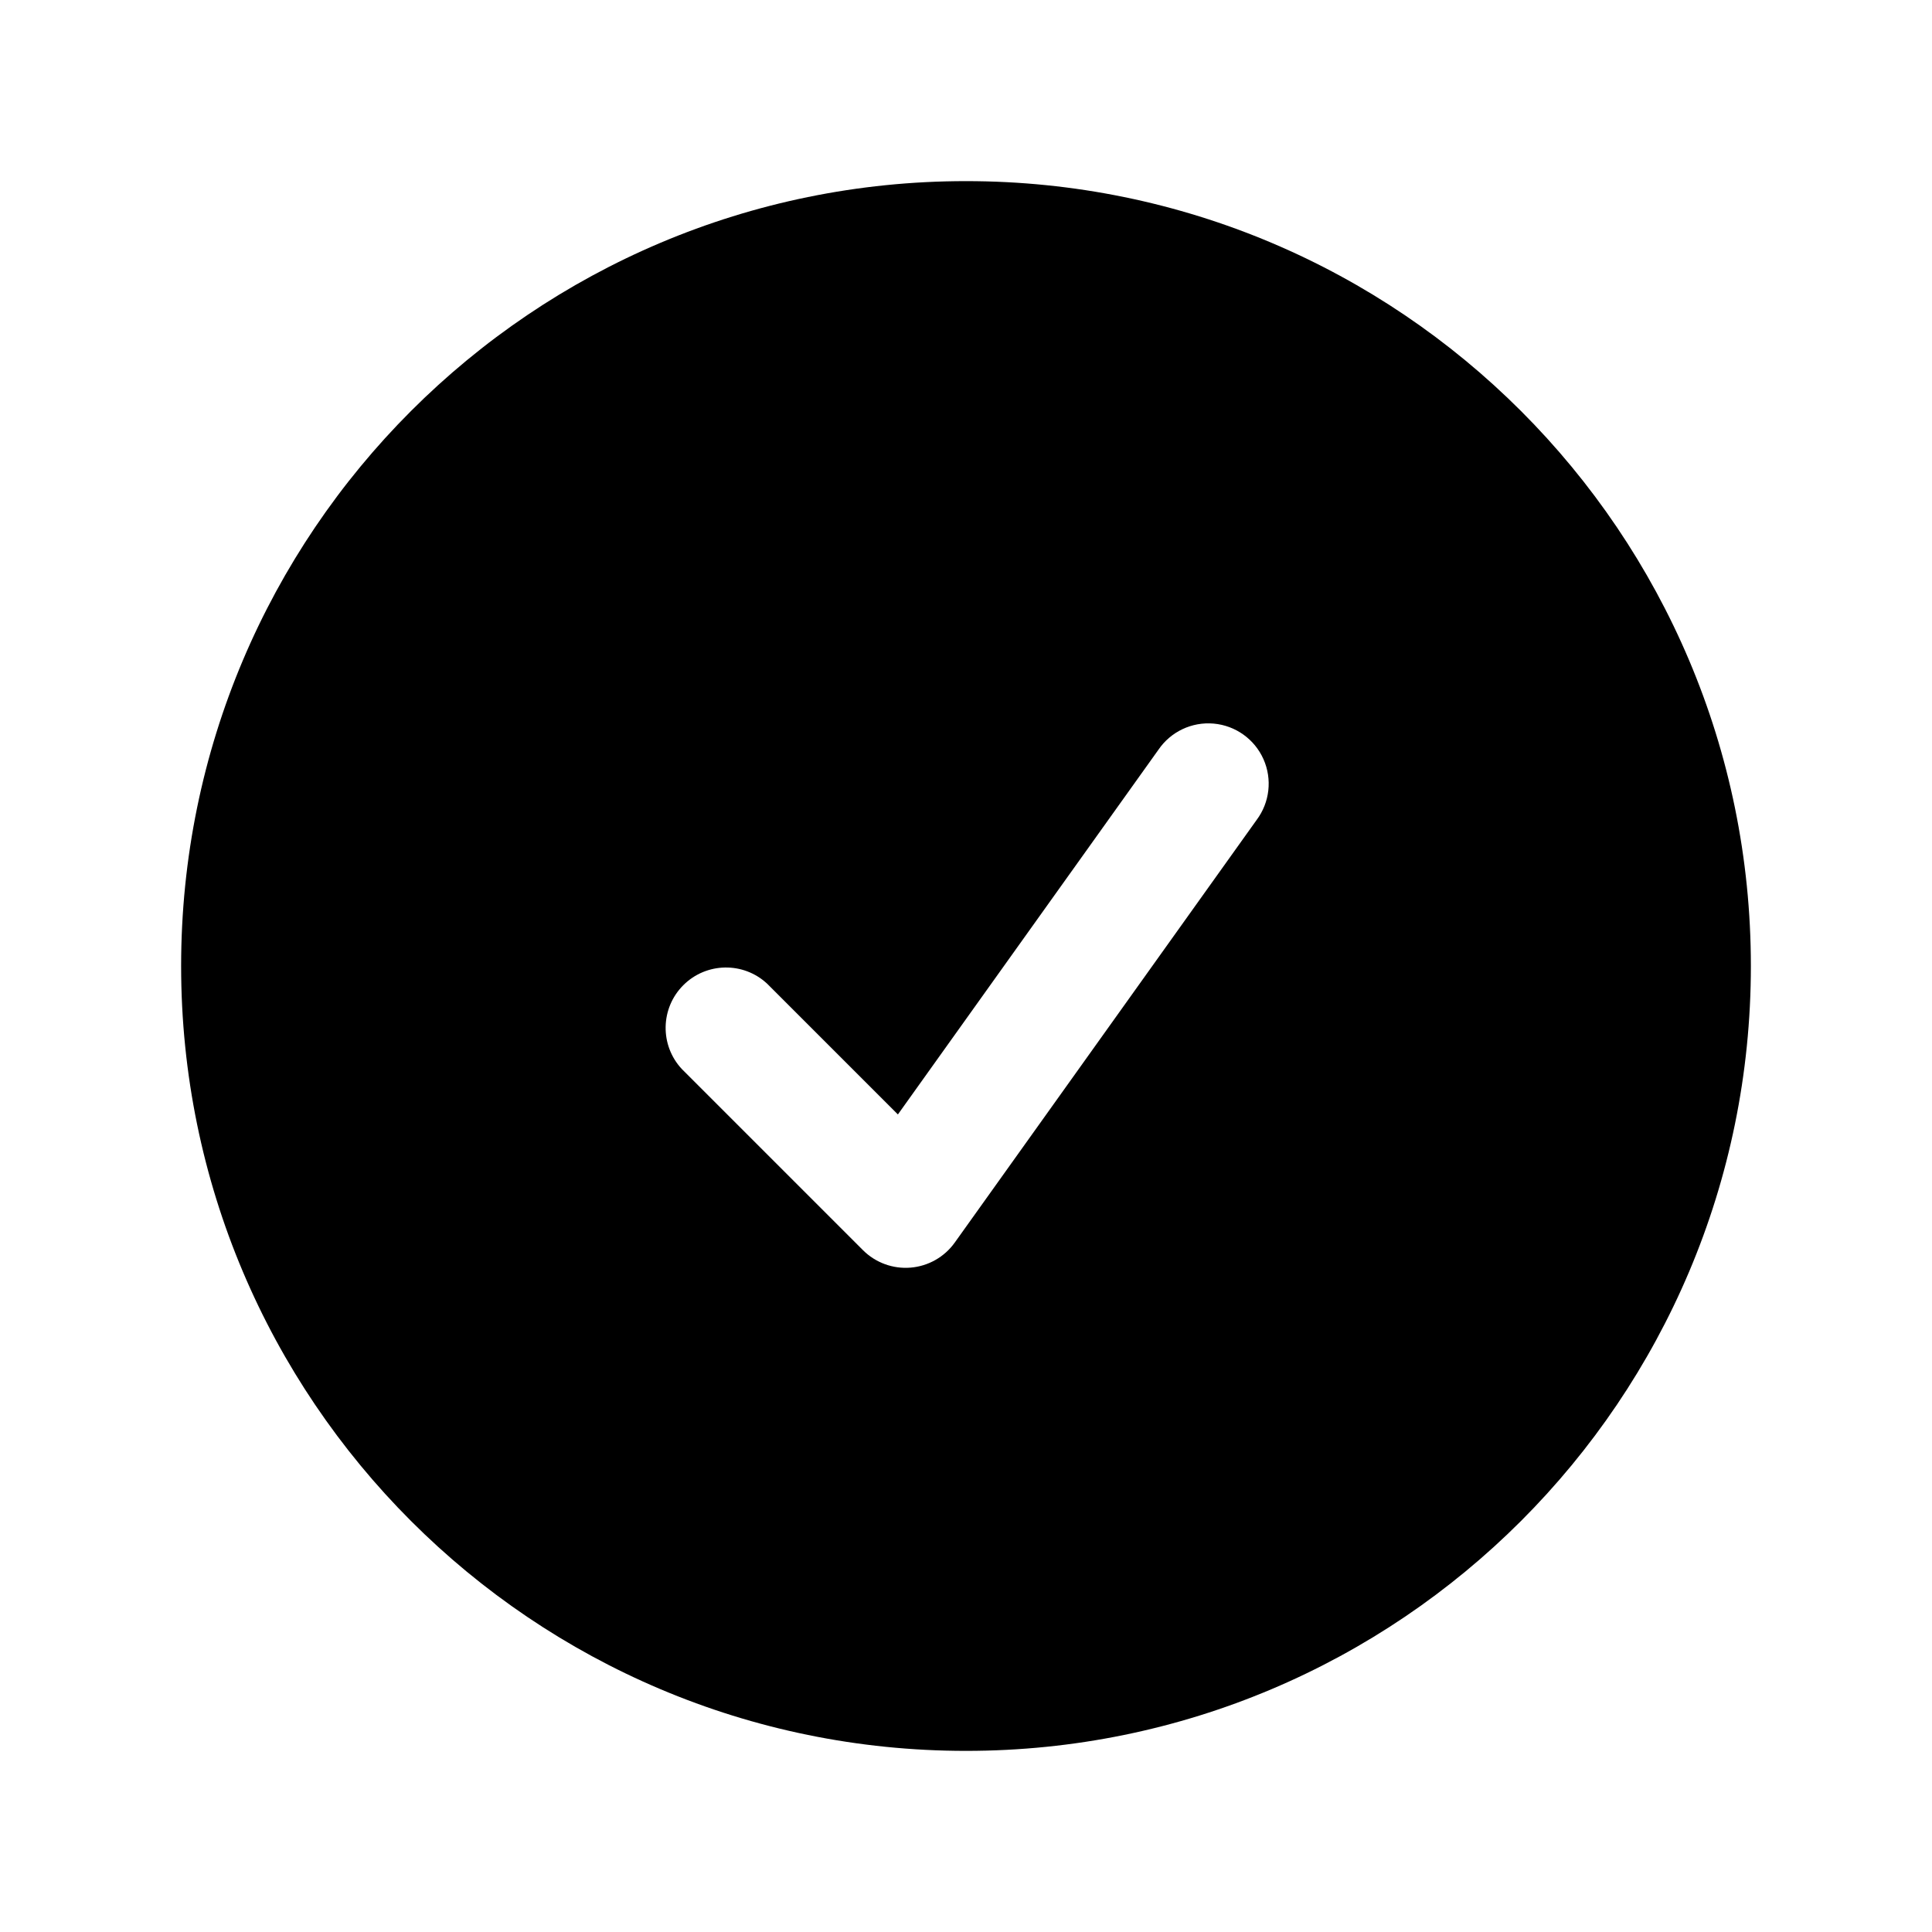
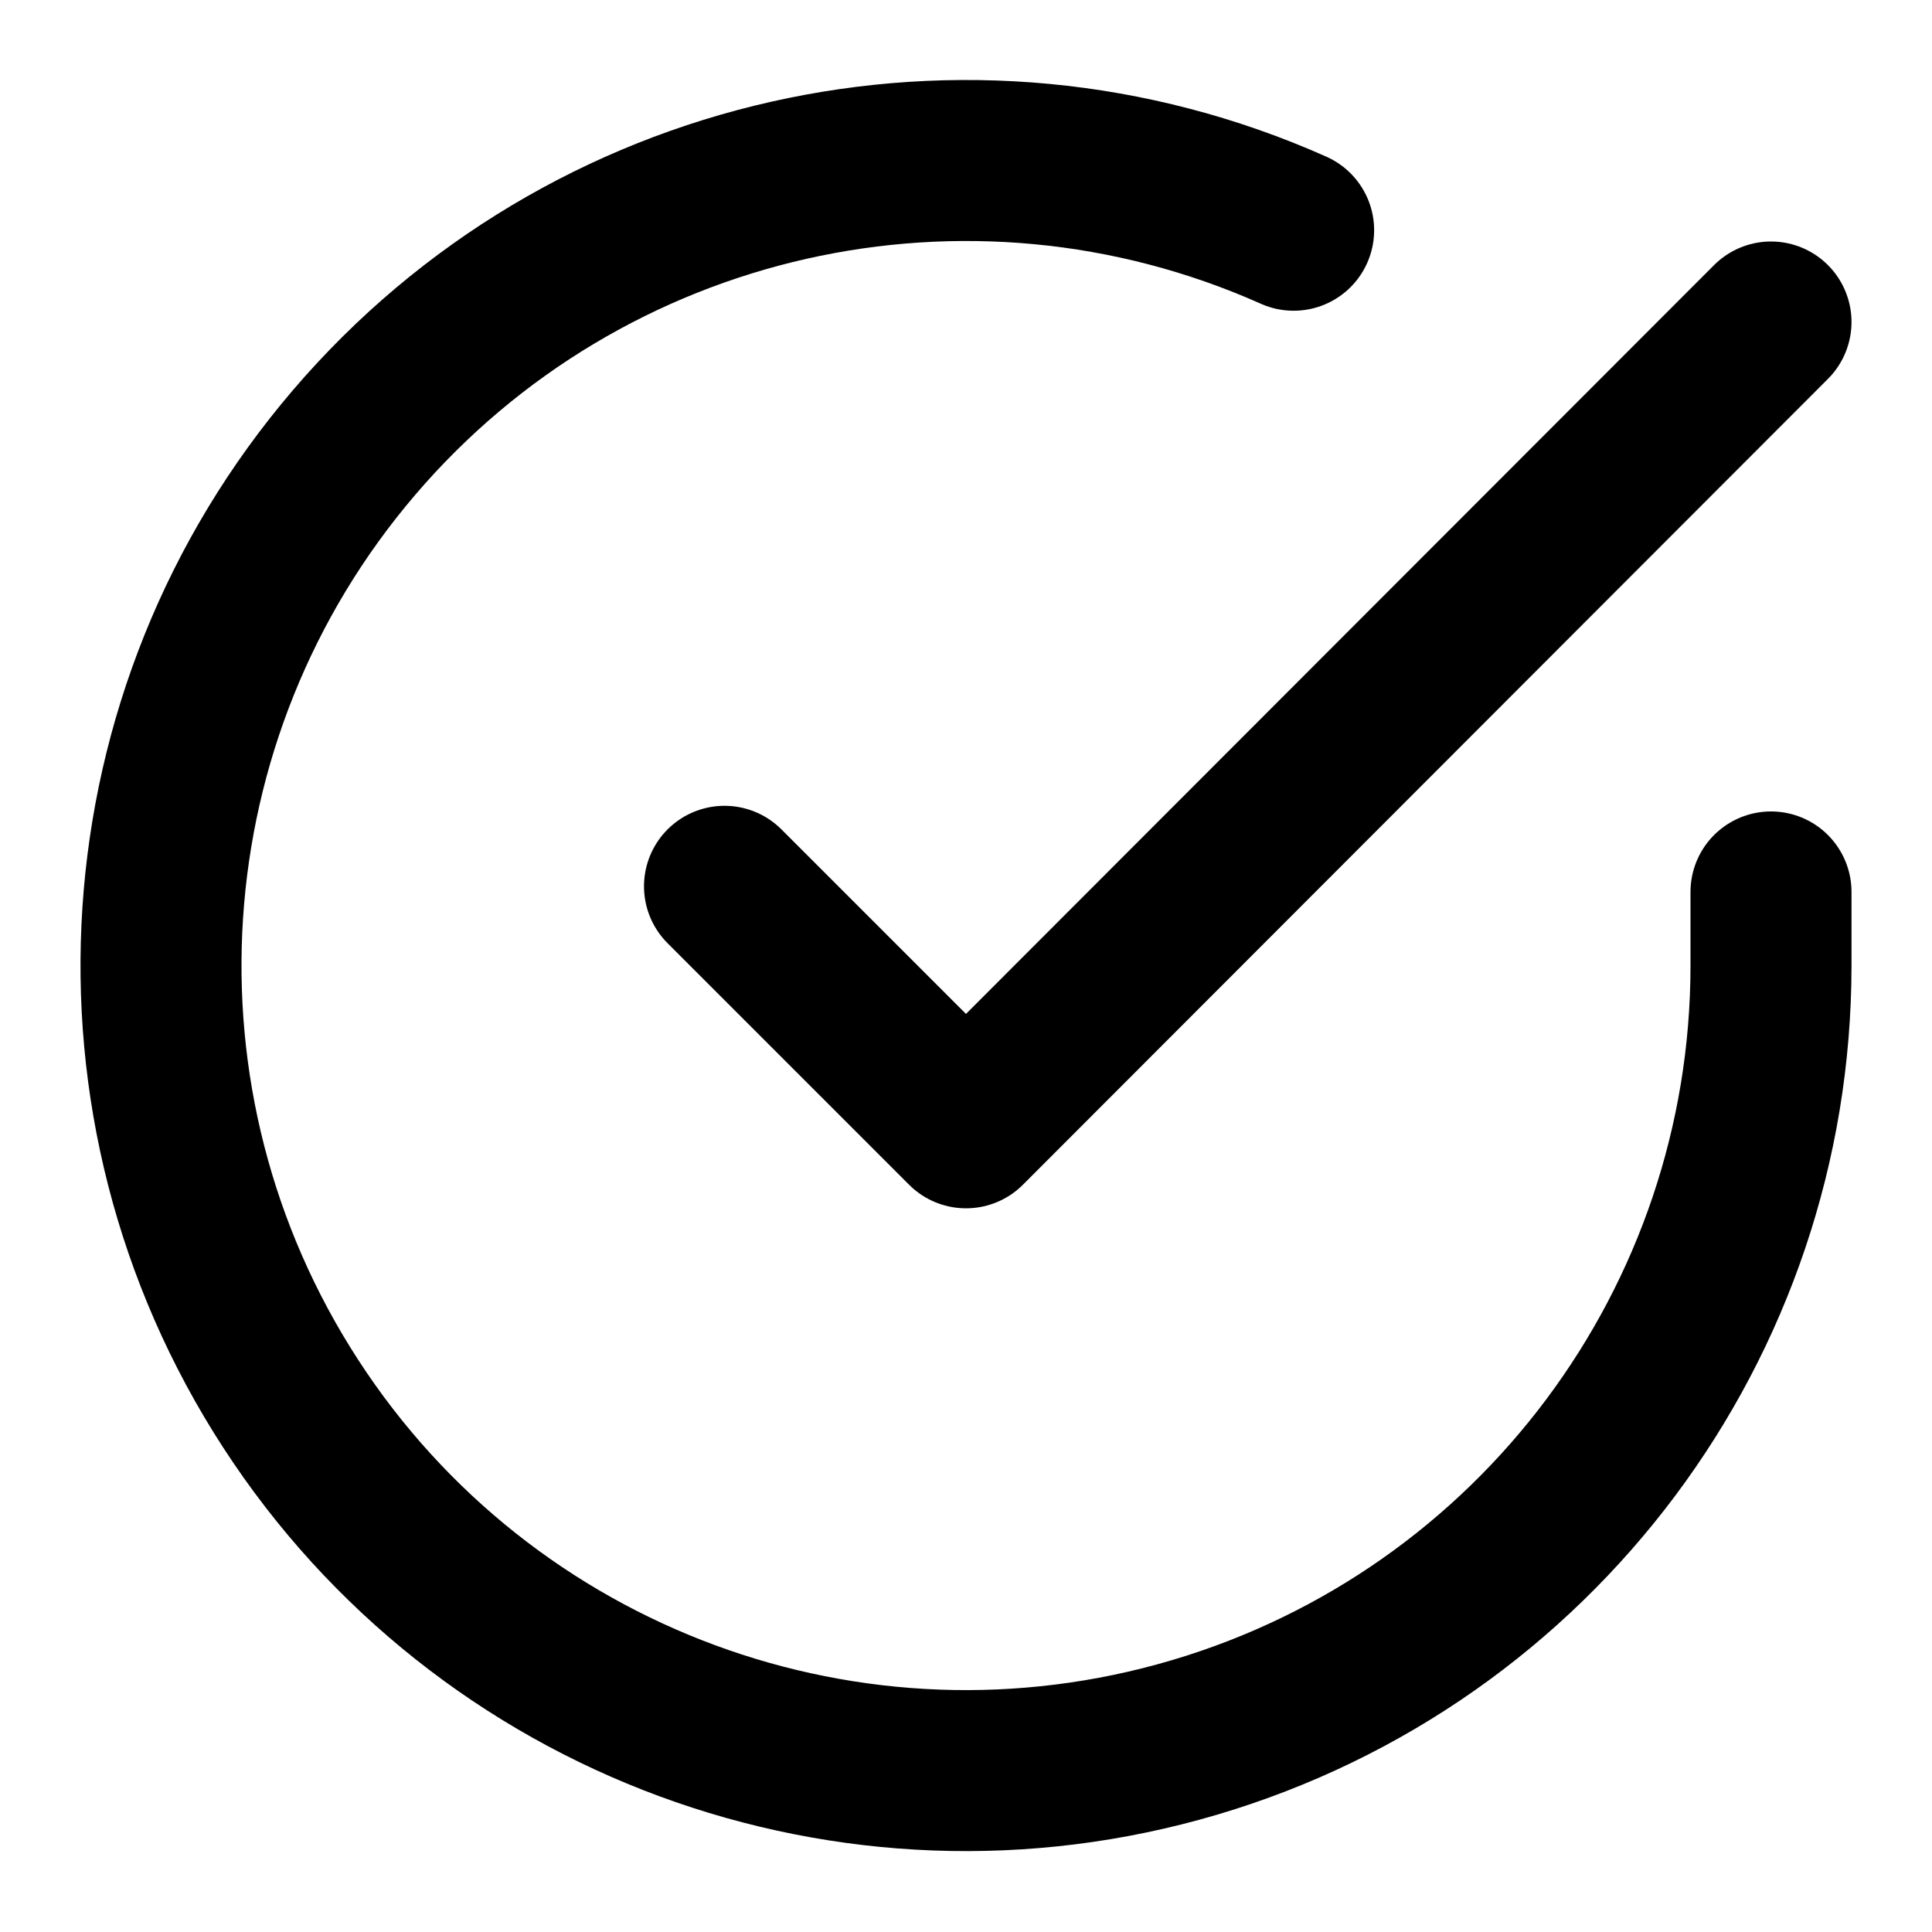
- <svg xmlns="http://www.w3.org/2000/svg" viewBox="0 0 24 24" fill="currentColor" aria-hidden="true">
-   <path fill-rule="evenodd" d="M2.25 12c0-5.385 4.365-9.75 9.75-9.75s9.75 4.365 9.75 9.75-4.365 9.75-9.75 9.75S2.25 17.385 2.25 12zm13.36-1.814a.75.75 0 10-1.22-.872l-3.236 4.53L9.53 12.22a.75.75 0 00-1.06 1.06l2.25 2.25a.75.75 0 001.14-.094l3.75-5.25z" clip-rule="evenodd" />
+ <svg xmlns="http://www.w3.org/2000/svg" width="24" height="24" viewBox="0 0 24 24" fill="none" stroke="currentColor" stroke-width="2" stroke-linecap="round" stroke-linejoin="round" class="feather feather-check-circle">
+   <path d="M22 11.08V12a10 10 0 1 1-5.93-9.14" />
+   <polyline points="22 4 12 14.01 9 11.01" />
</svg>
